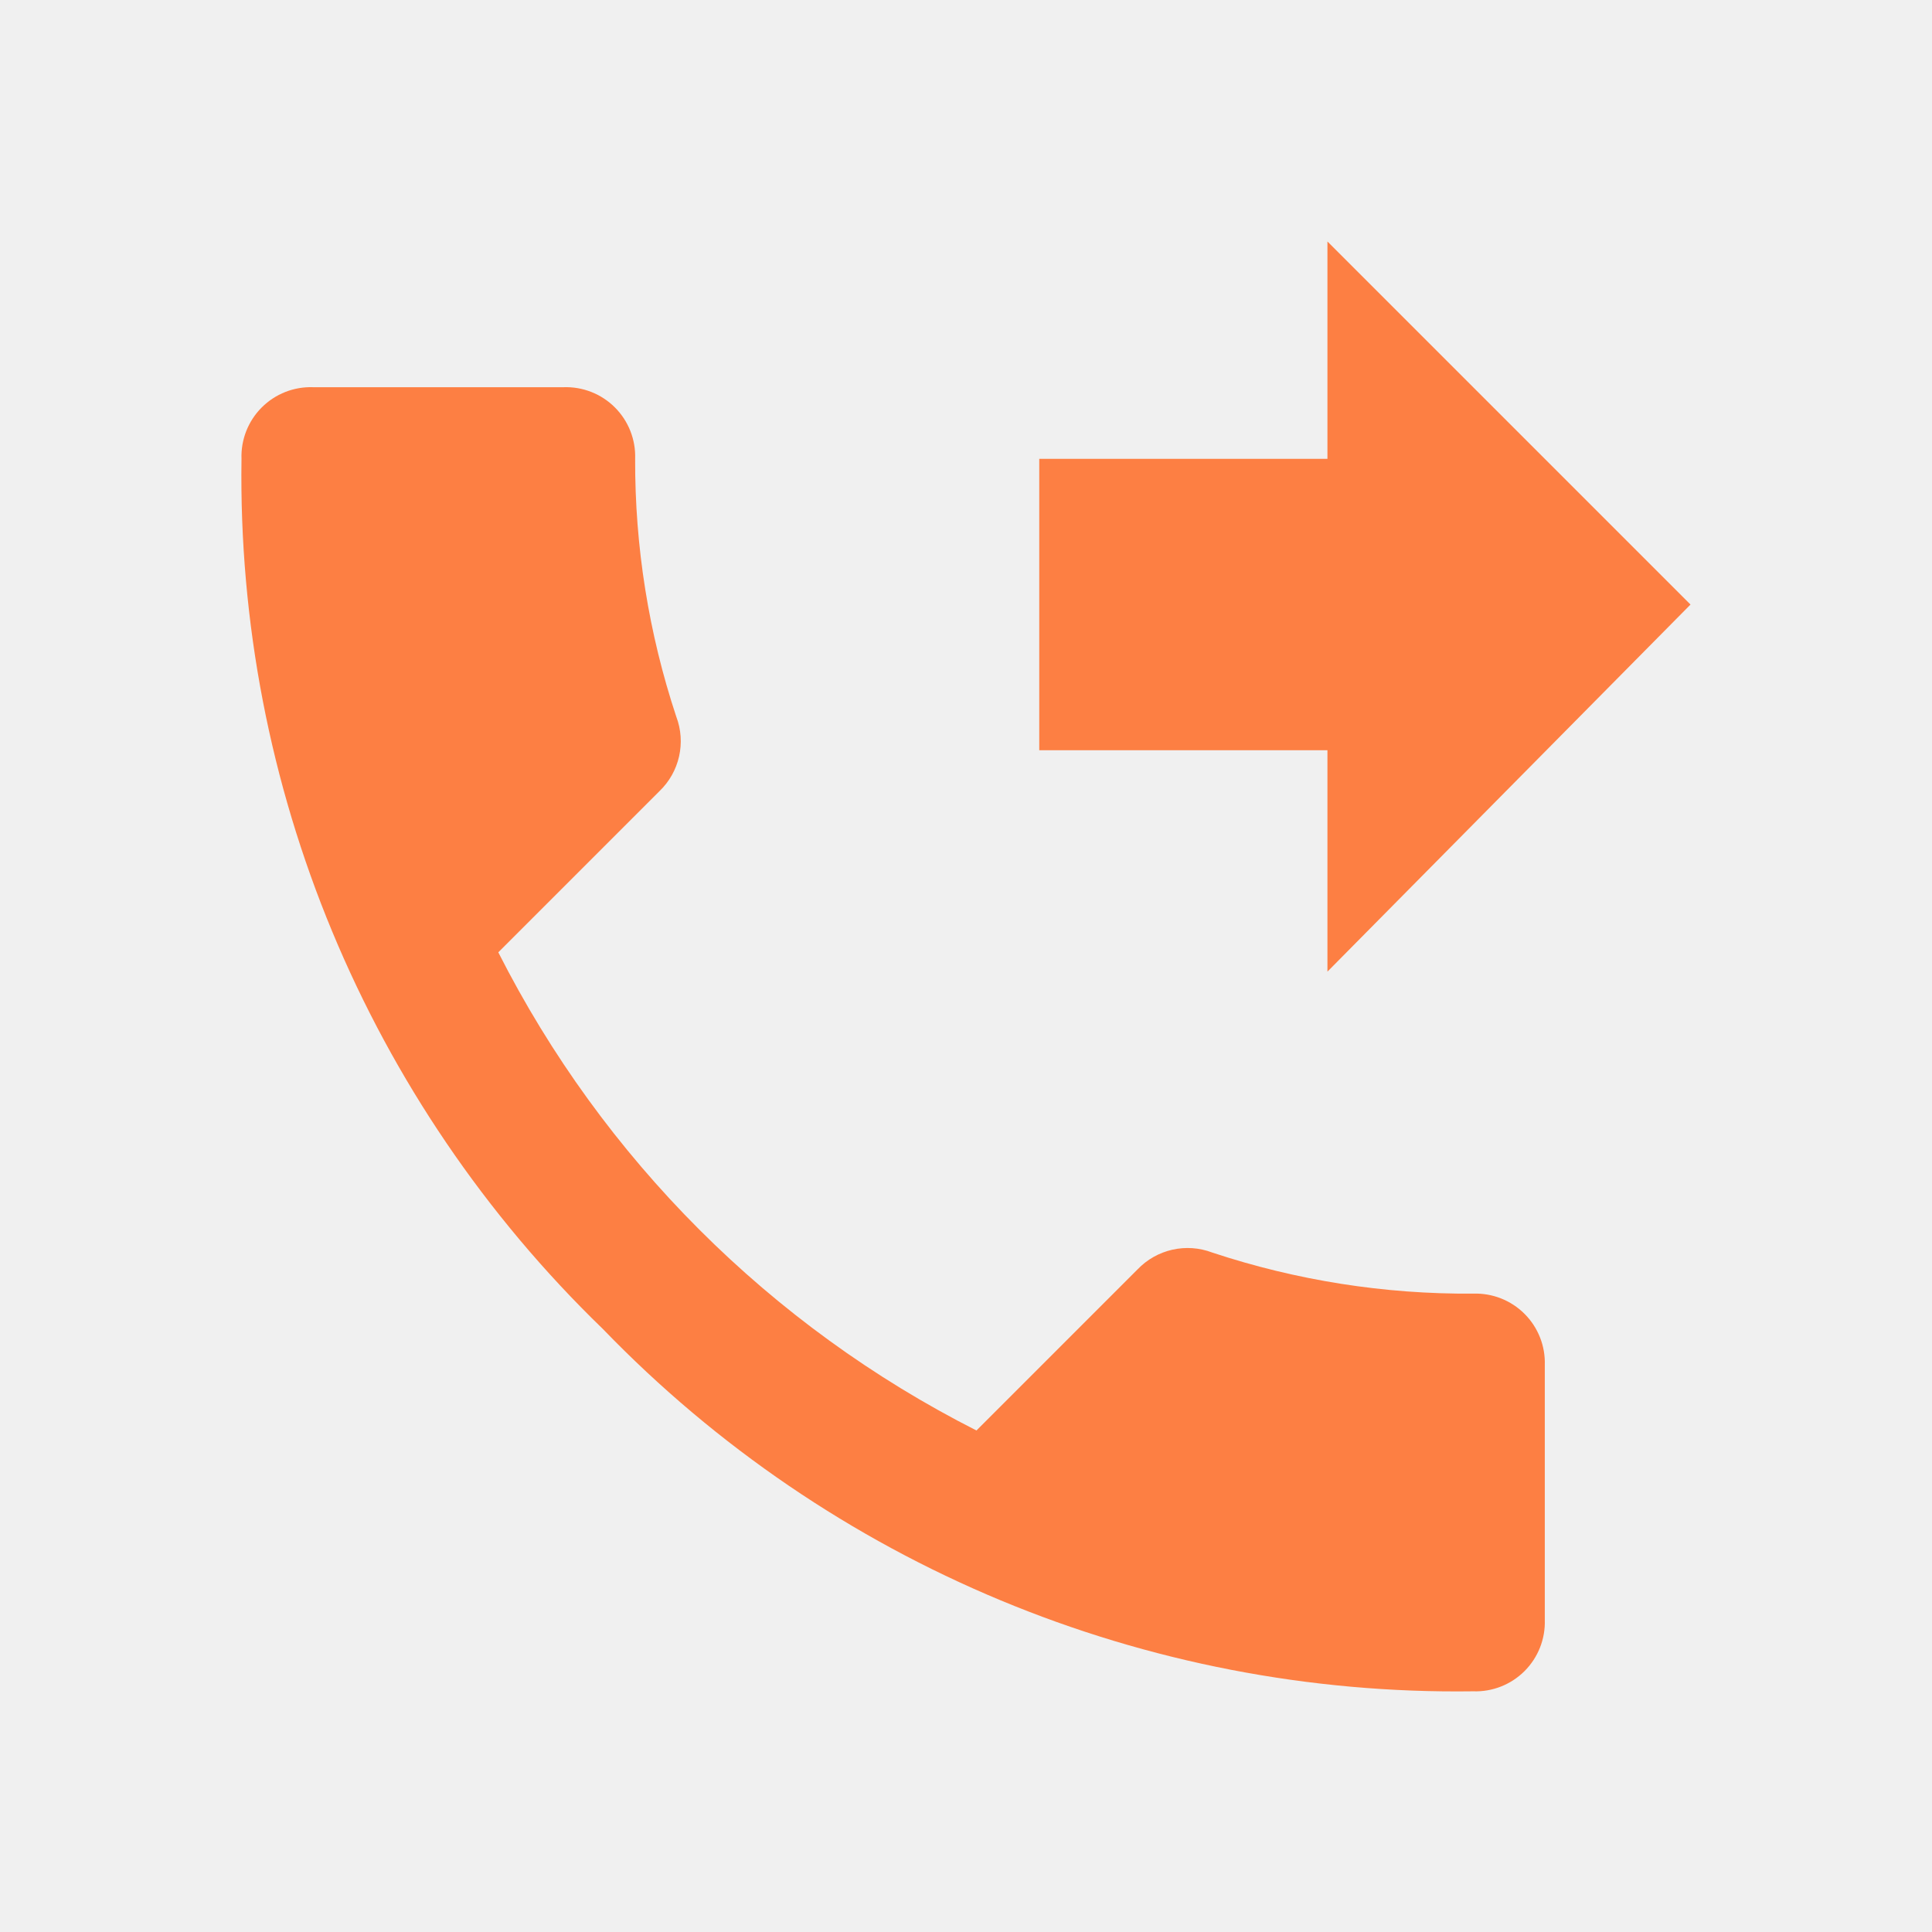
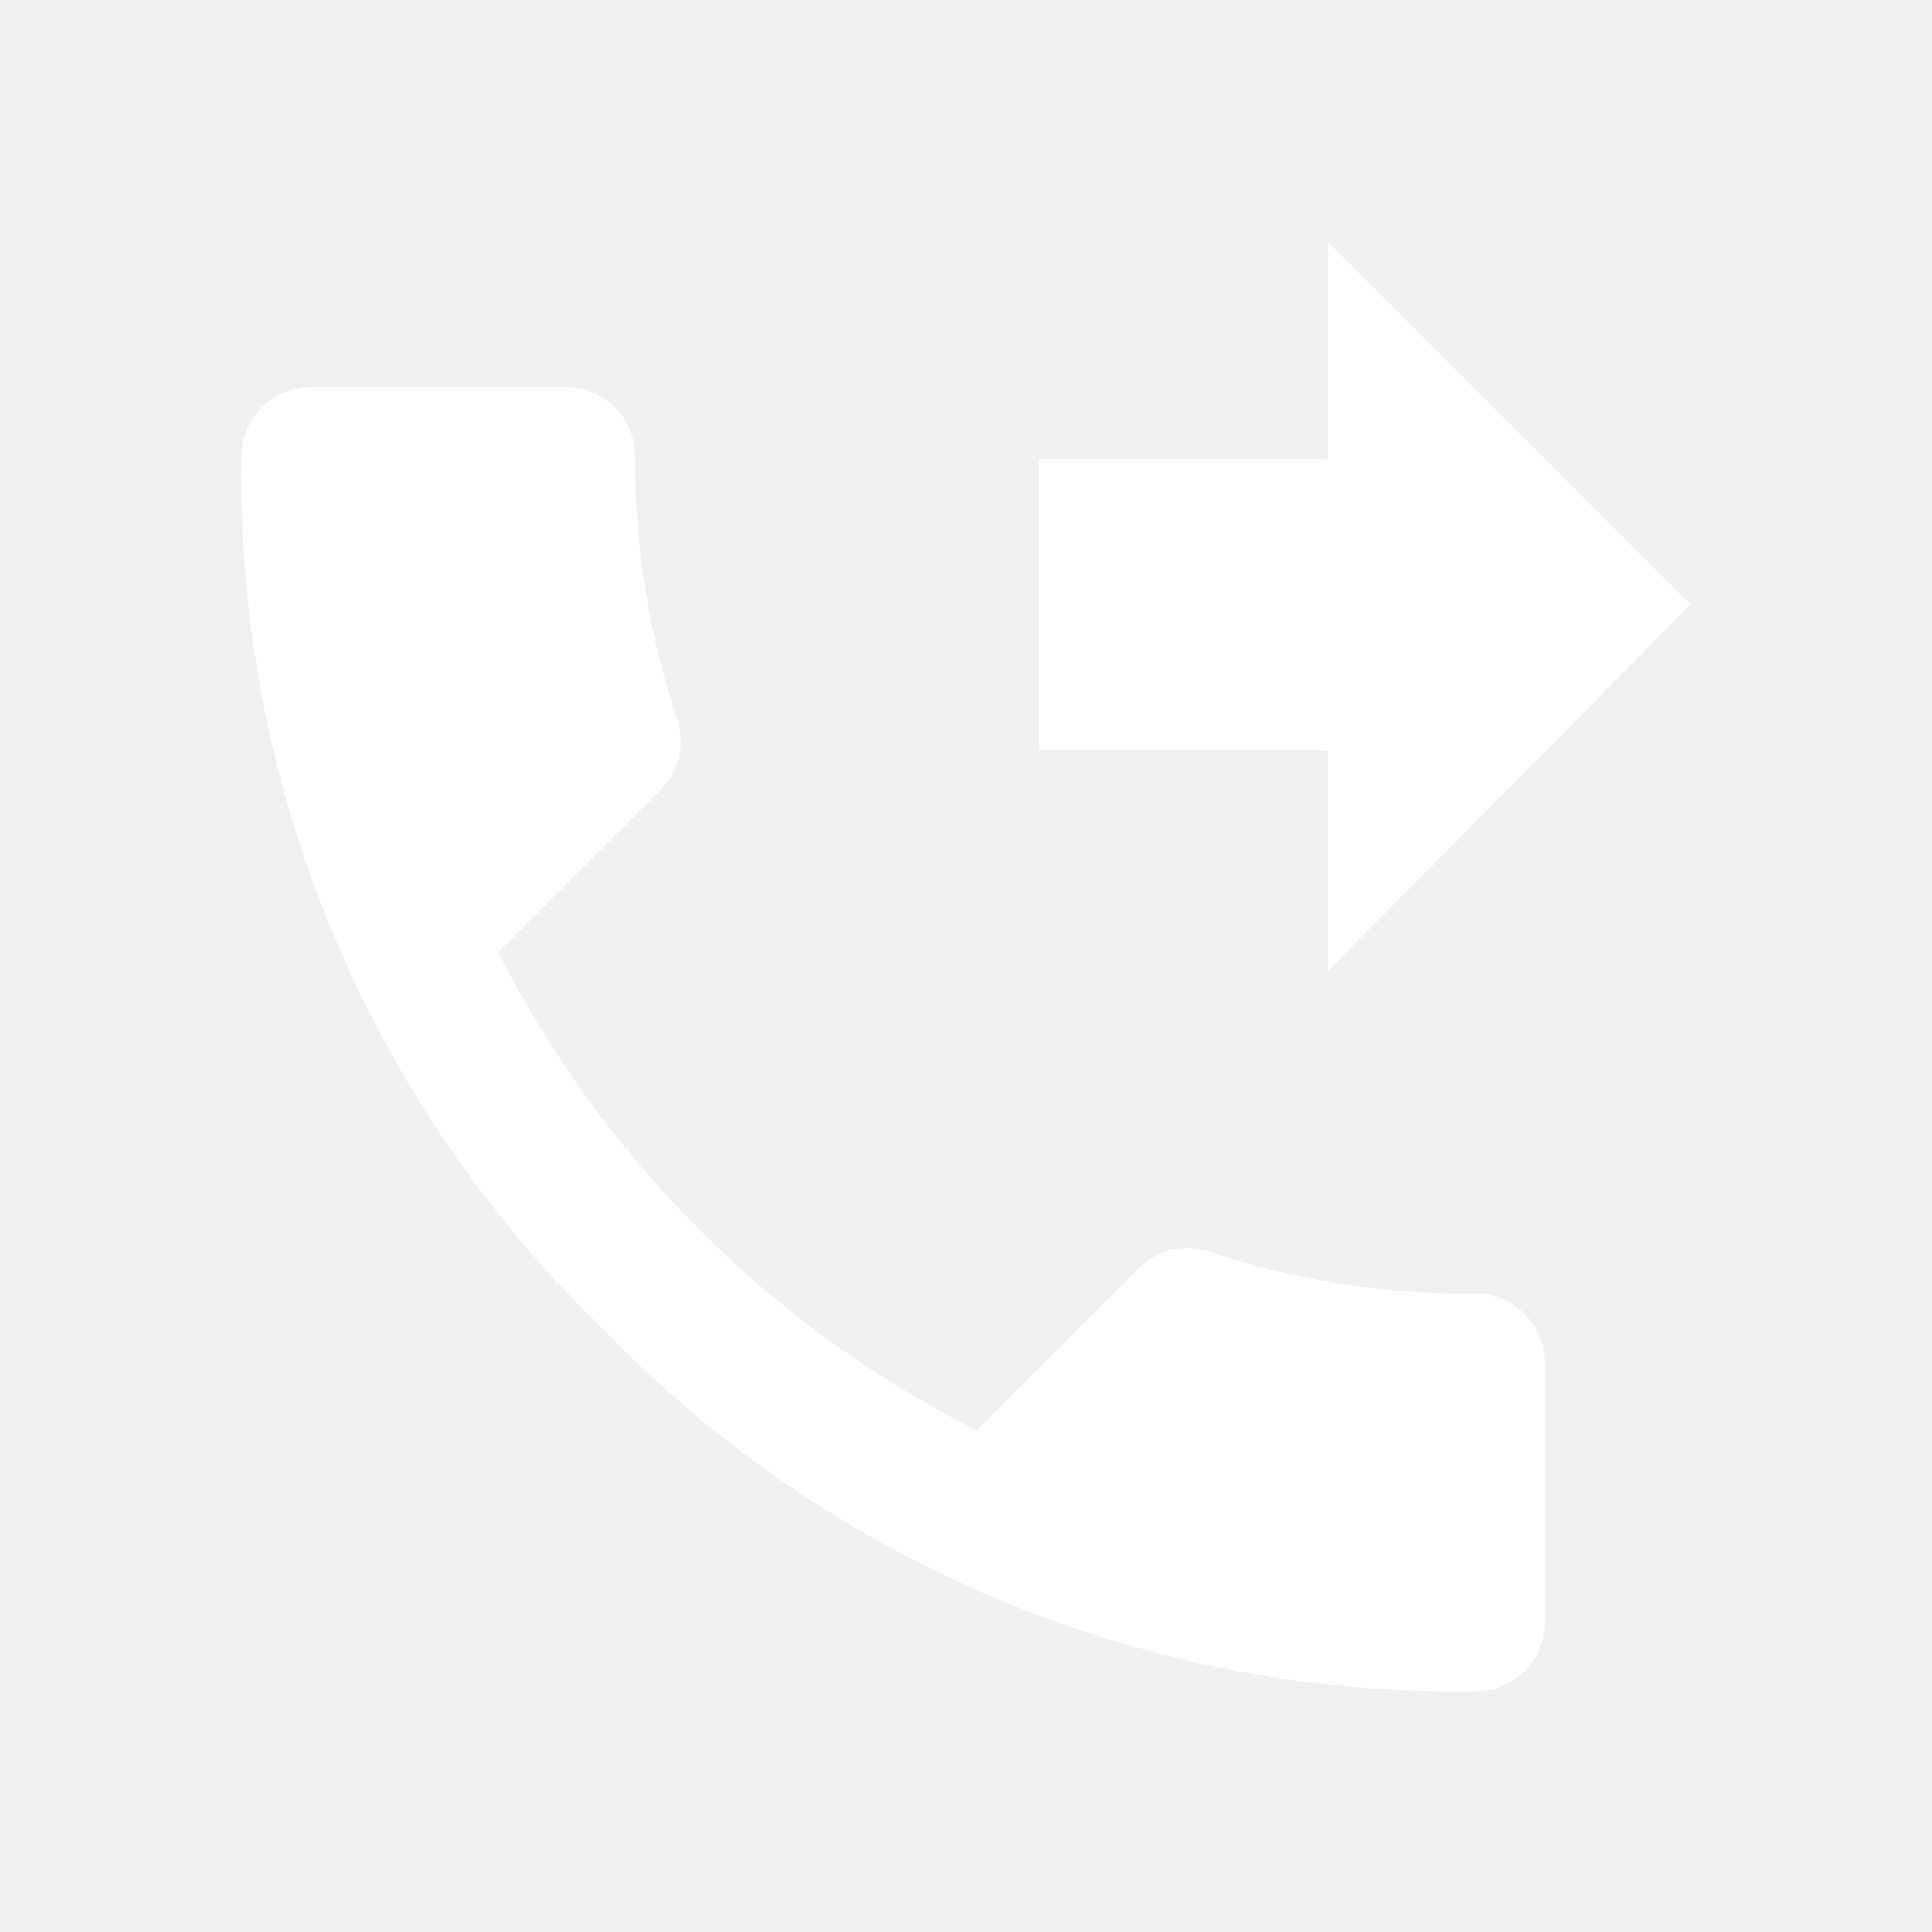
<svg xmlns="http://www.w3.org/2000/svg" viewBox="0 0 24 24">
  <defs>
-     <style>.cls-1{fill:none;}.cls-2{fill:#FD7F43;}</style>
+     <style>.cls-1{fill:none;}.cls-2{fill:#fff;}</style>
  </defs>
  <g id="Слой_2" data-name="Слой 2">
    <g id="main">
      <rect class="cls-1" width="24" height="24" />
      <path class="cls-2" d="M18.3,16.07a.86.86,0,0,1,.89.89v3.16a.86.86,0,0,1-.89.89A14.74,14.74,0,0,1,7.49,16.51,14.74,14.74,0,0,1,3,5.7a.86.86,0,0,1,.89-.89H7a.86.86,0,0,1,.89.89,10.06,10.06,0,0,0,.51,3.2.86.86,0,0,1-.21.93l-2,2a13.5,13.5,0,0,0,5.94,5.94l2-2a.86.86,0,0,1,.93-.21A10.06,10.06,0,0,0,18.3,16.07Zm-1.81-4V9.32H12.91V5.7h3.58V3L21,7.51Z" />
    </g>
  </g>
</svg>
